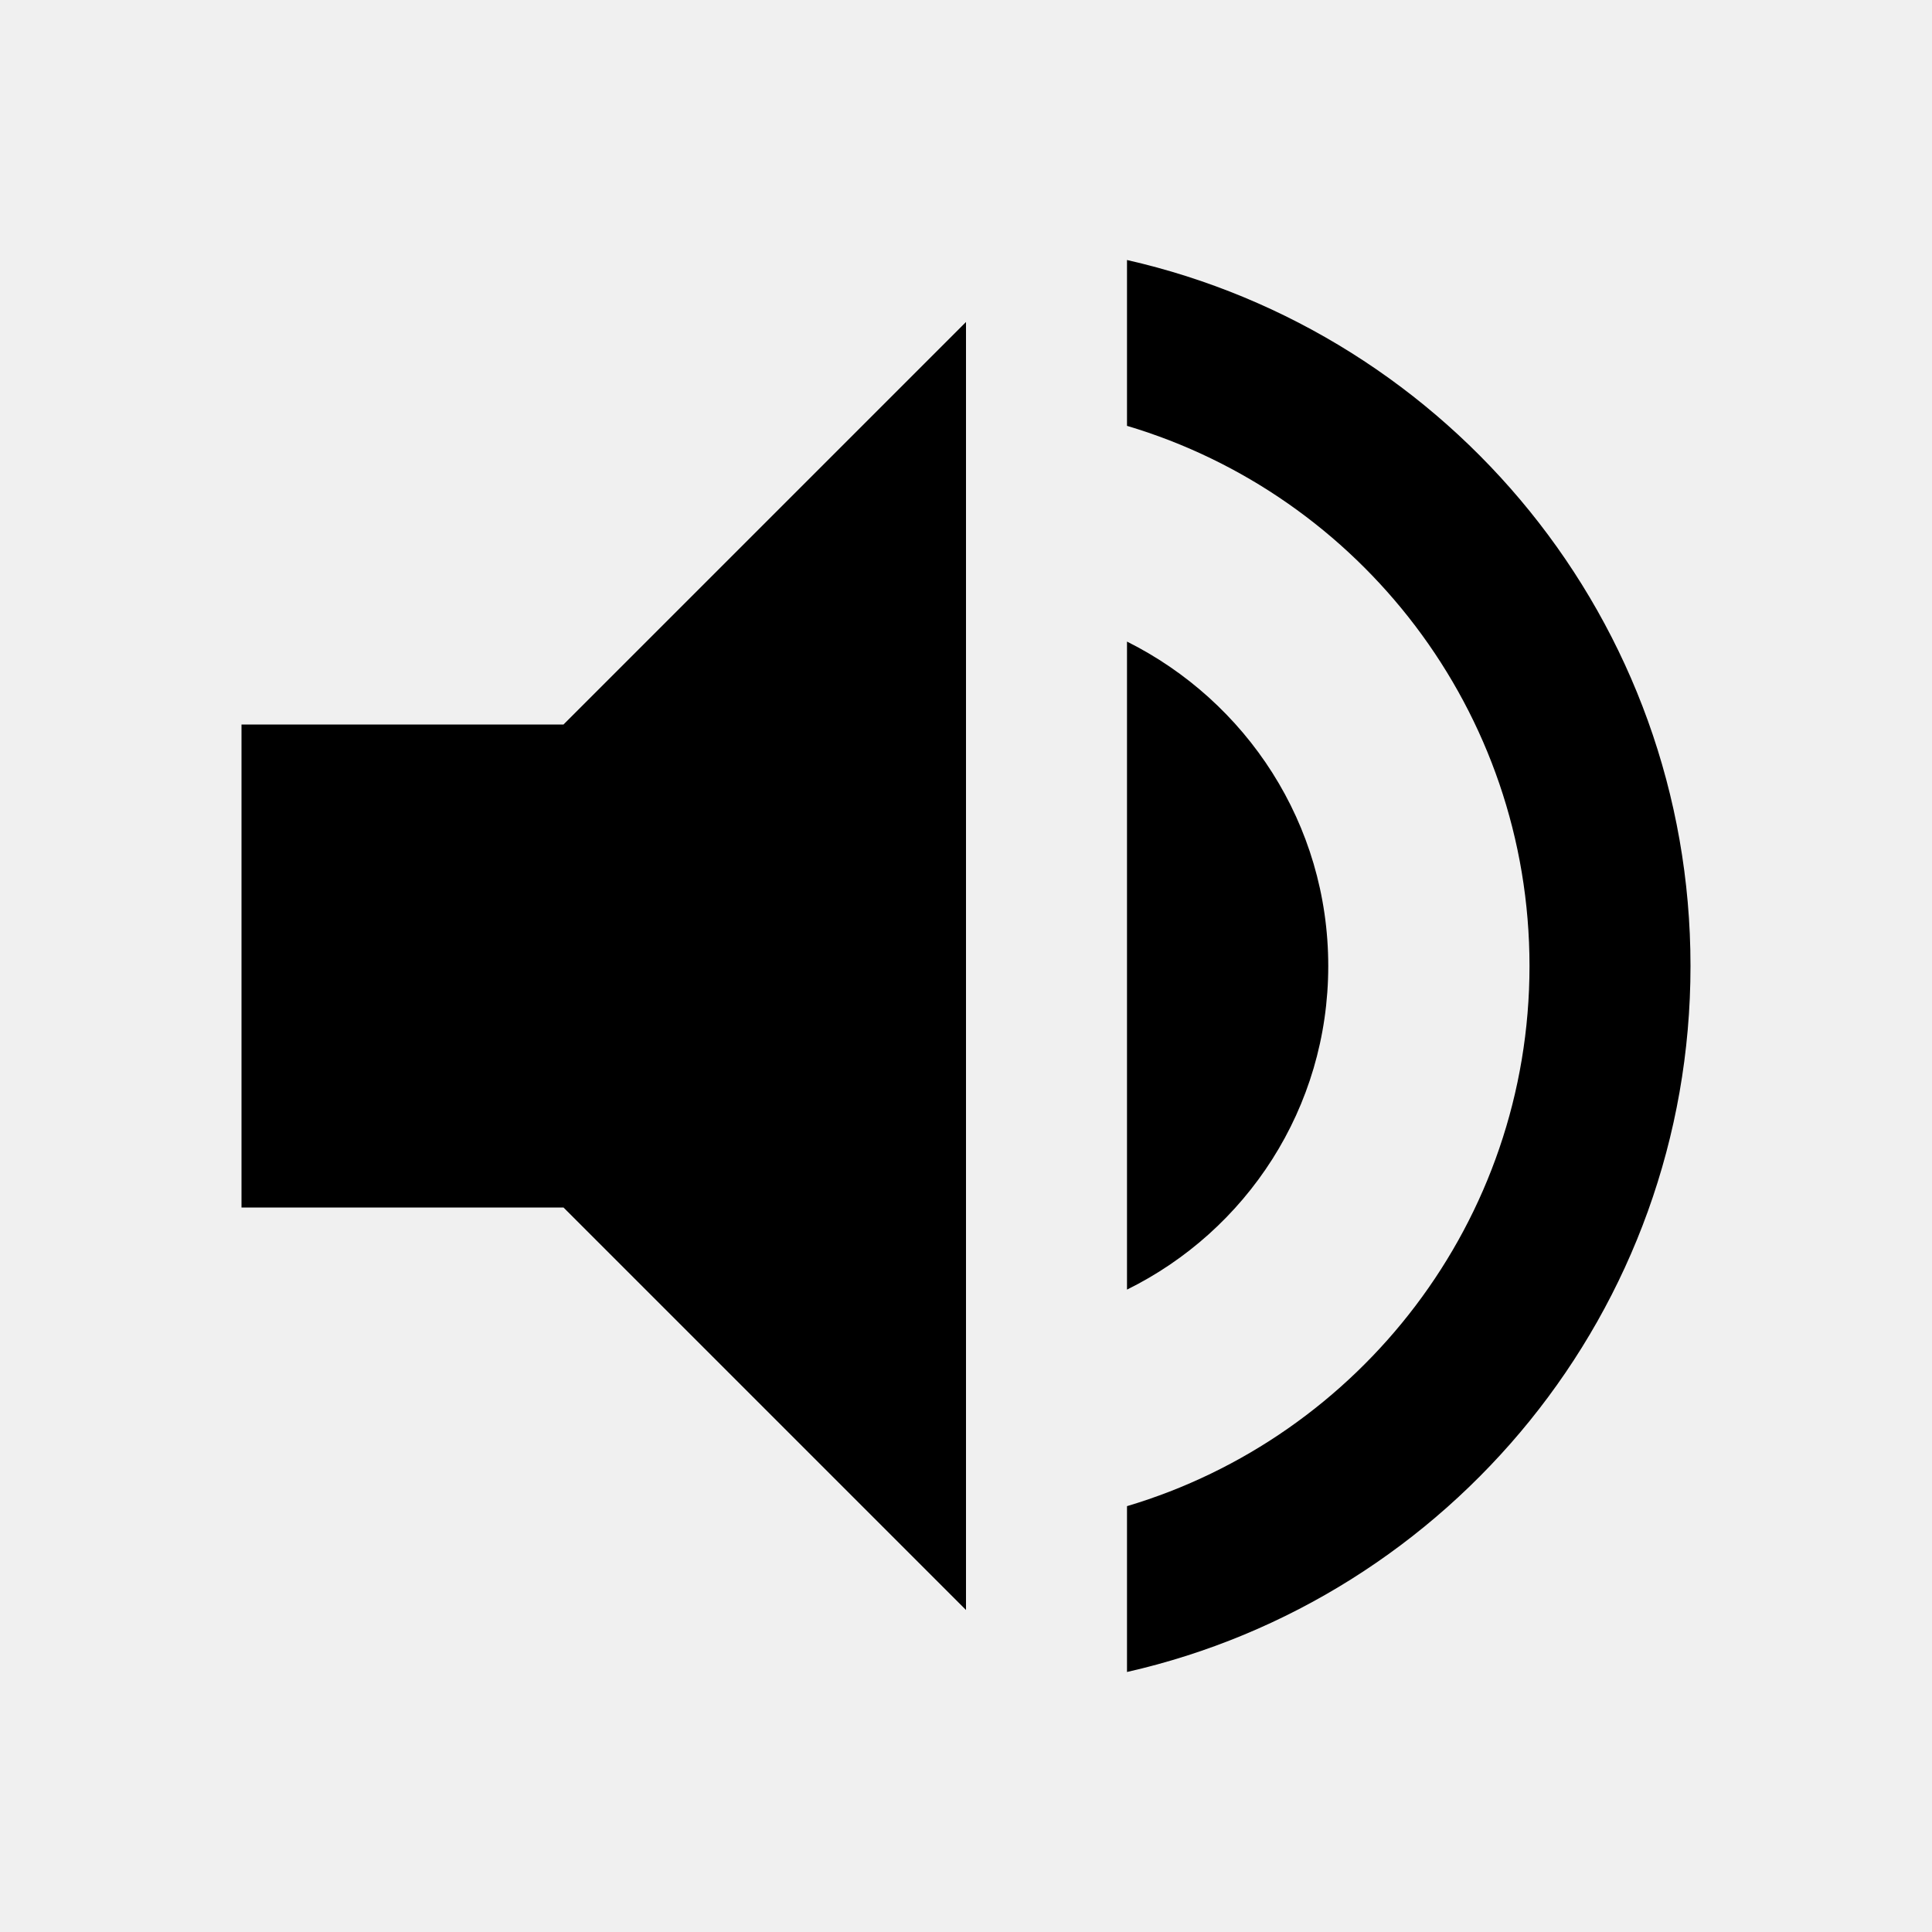
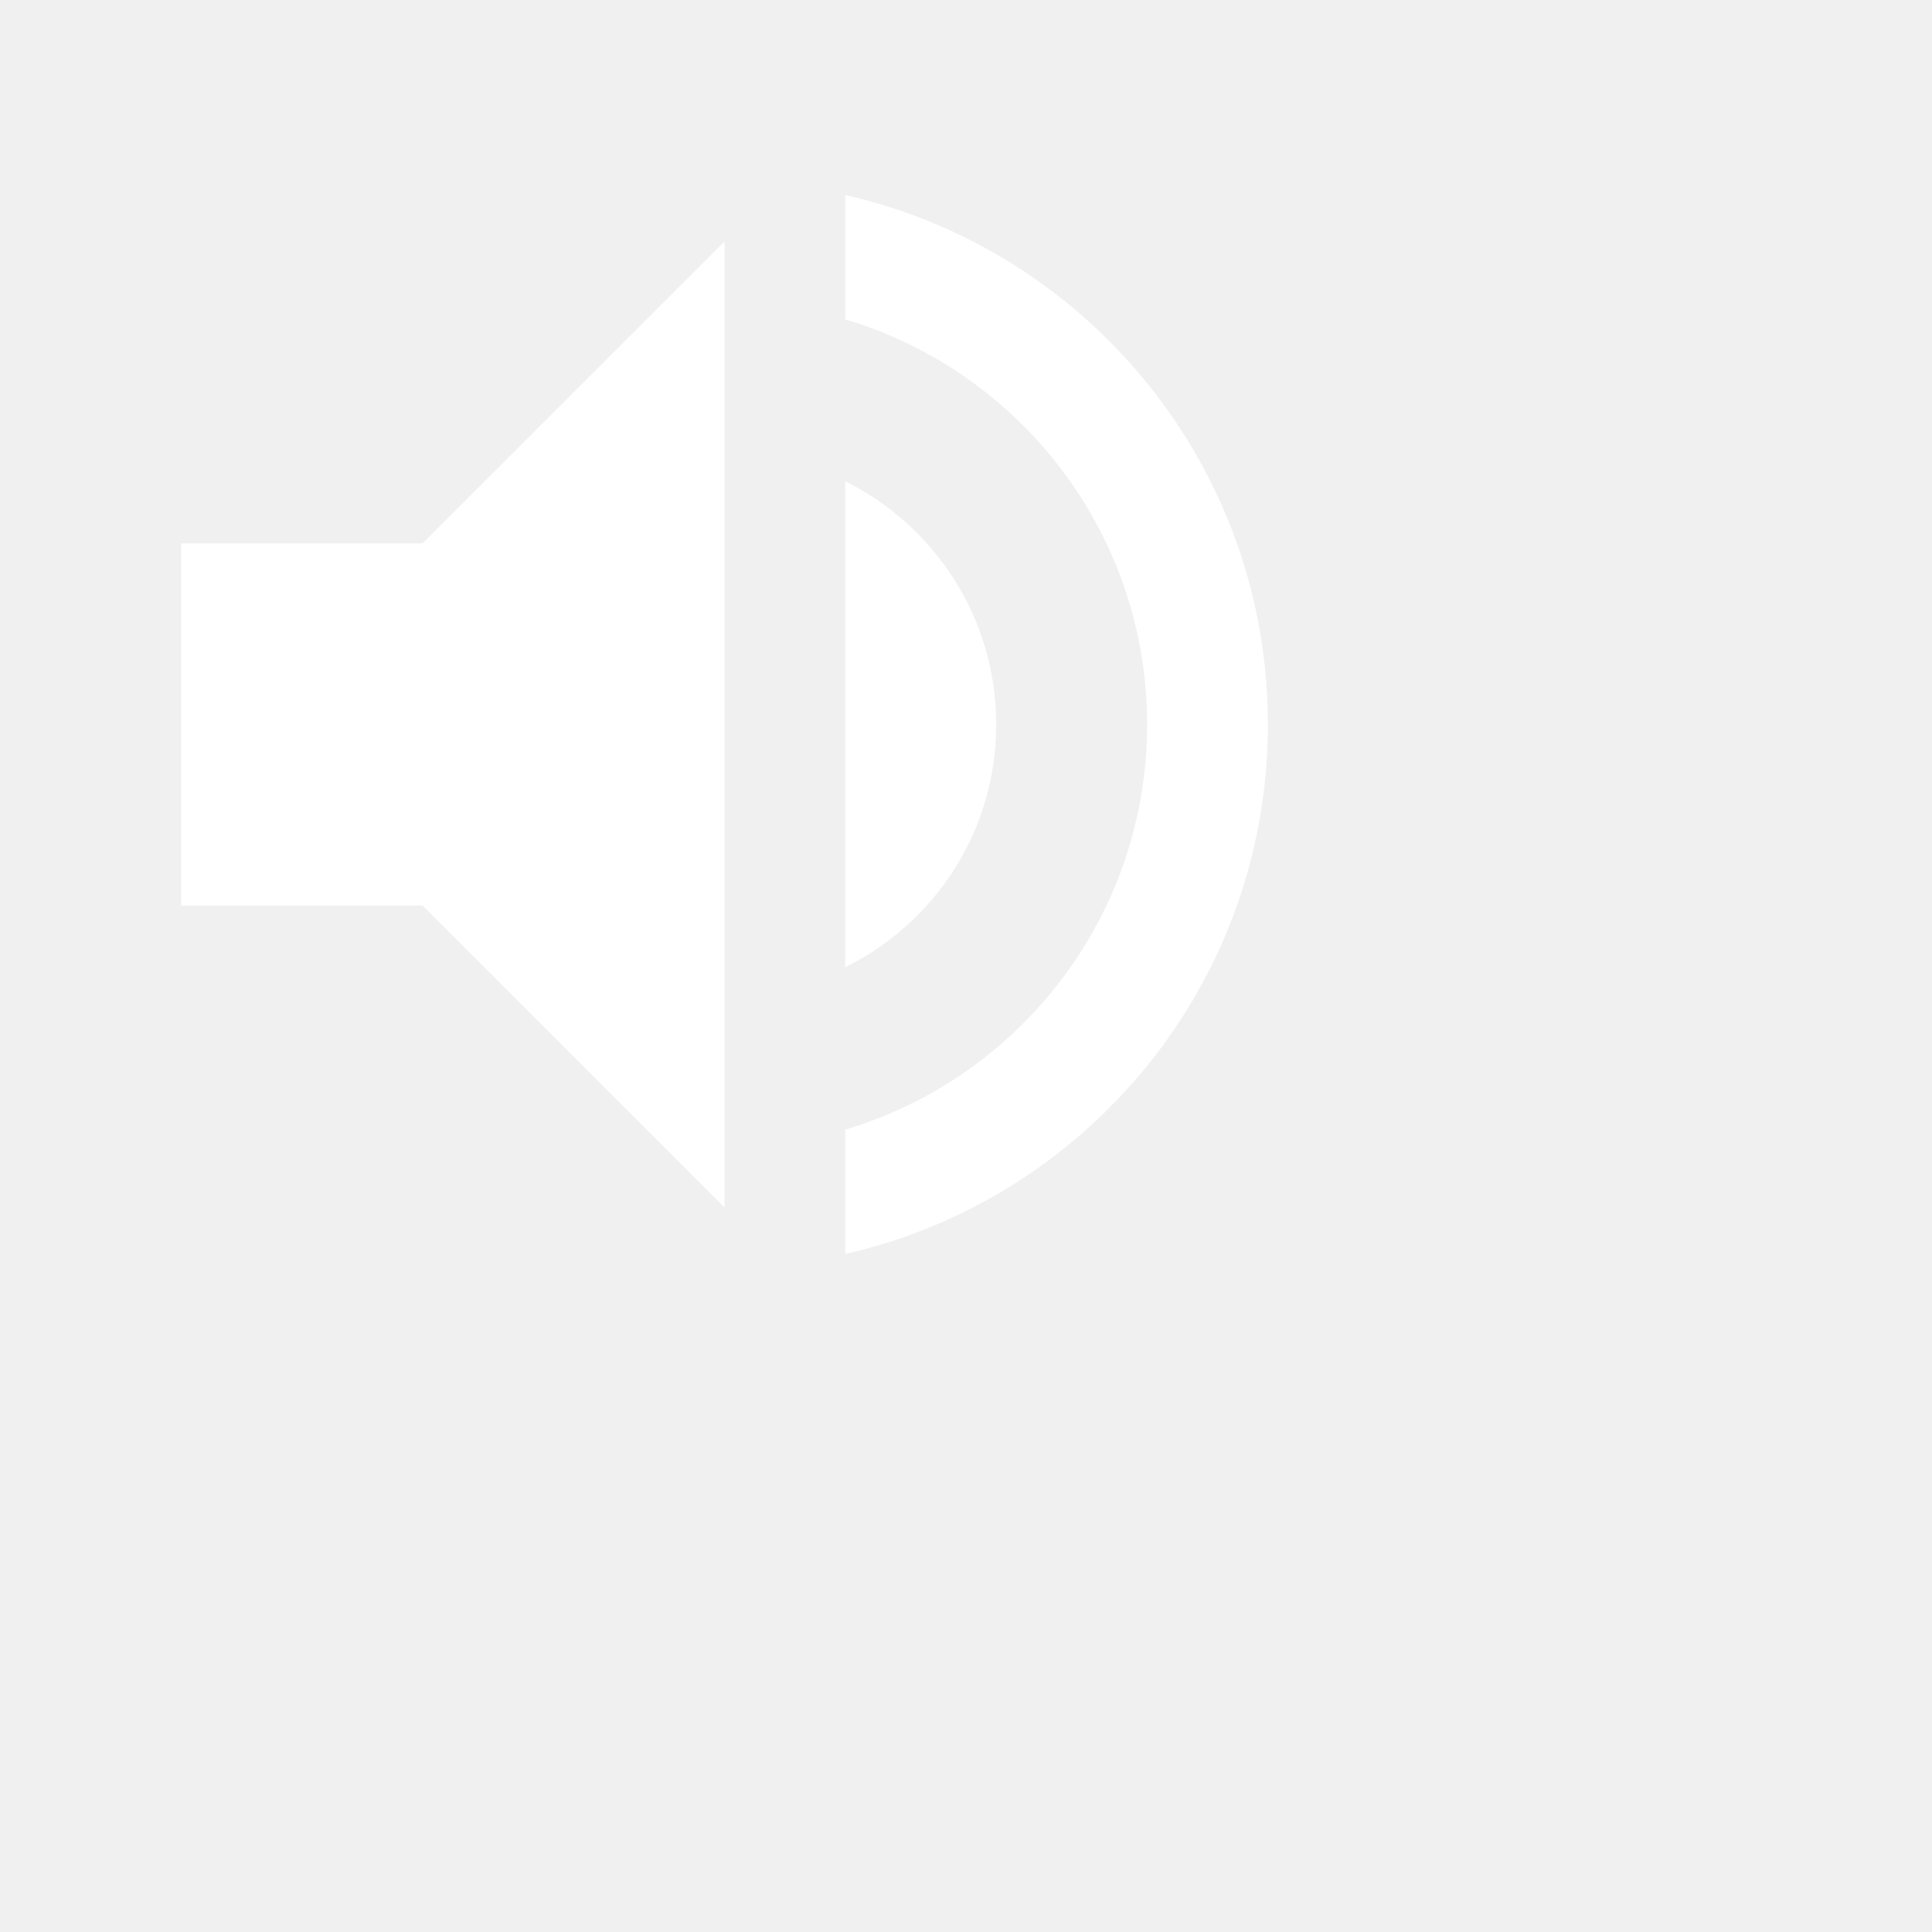
- <svg xmlns="http://www.w3.org/2000/svg" width="24" height="24" viewBox="0 0 24 24">
+ <svg xmlns="http://www.w3.org/2000/svg" width="24" height="24" viewBox="0 0 24 24" fill="#FFFFFF" transform="scale(0.75)">
  <path d="M3 9v6h4l5 5V4L7 9H3zm13.5 3c0-1.77-1.02-3.29-2.5-4.03v8.05c1.48-.73 2.5-2.25 2.5-4.02zM14 3.23v2.06c2.89.86 5 3.54 5 6.71s-2.11 5.85-5 6.71v2.06c4.01-.91 7-4.49 7-8.77s-2.99-7.86-7-8.77z" />
</svg>
